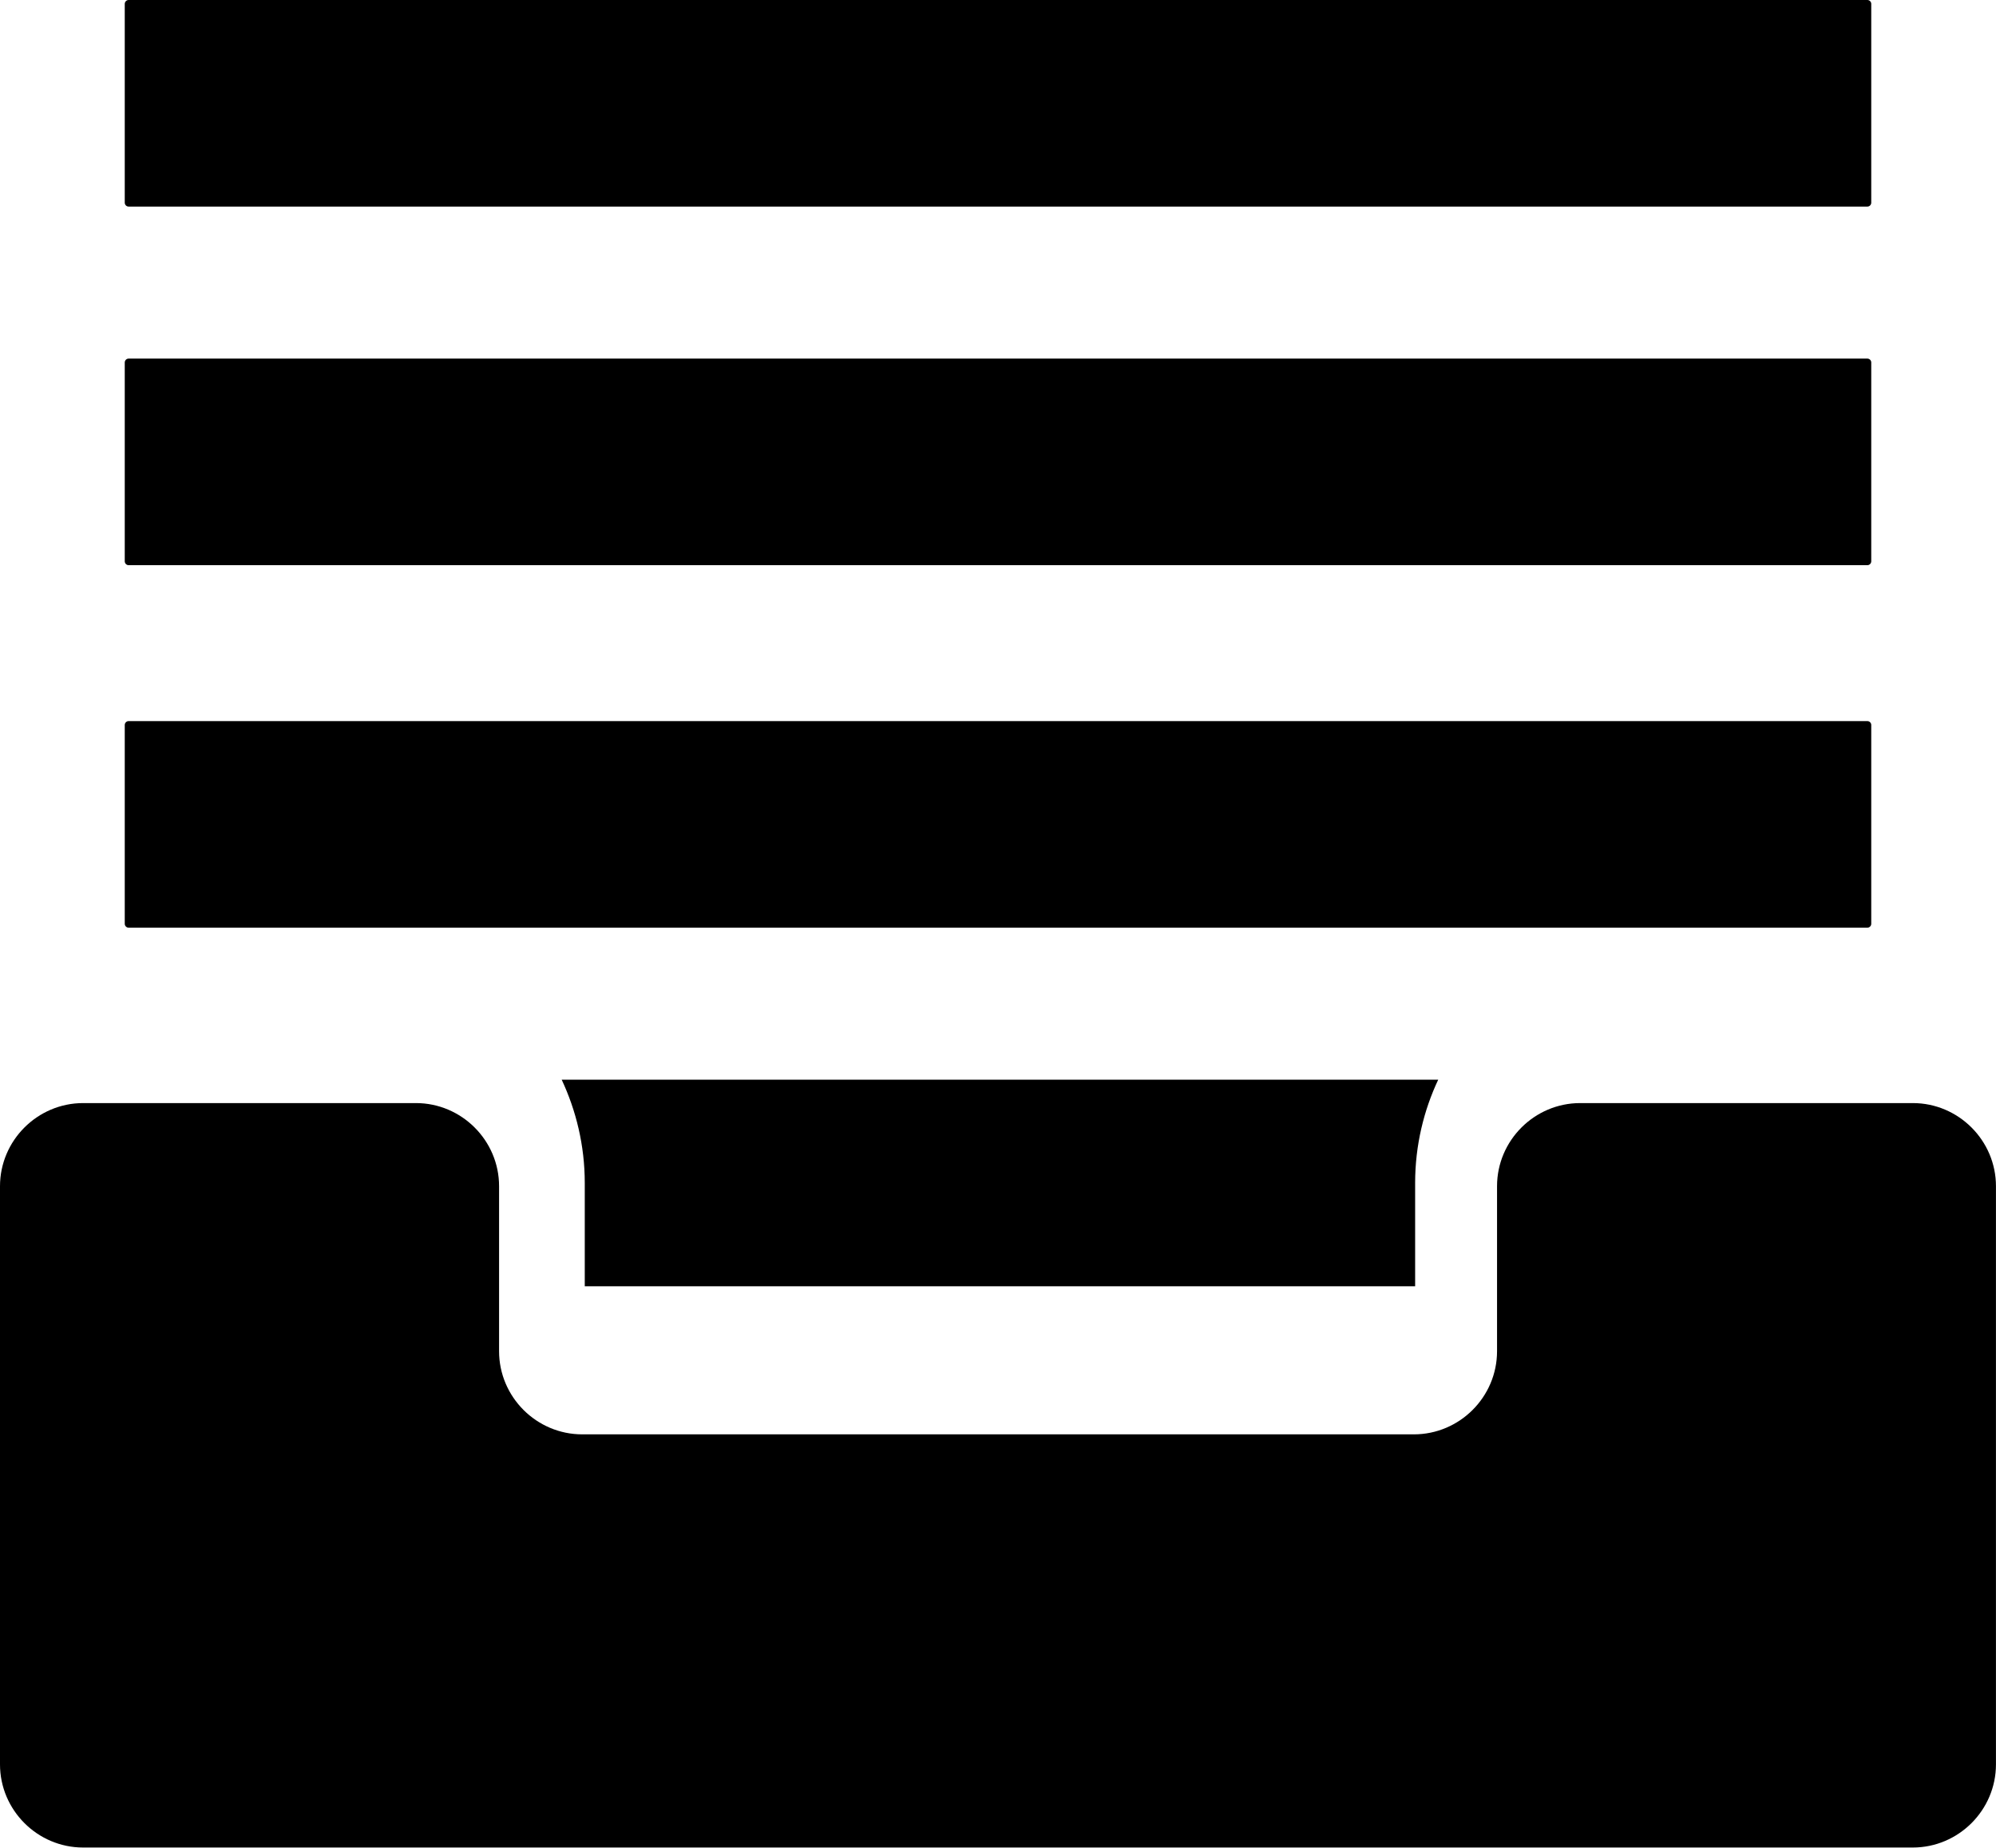
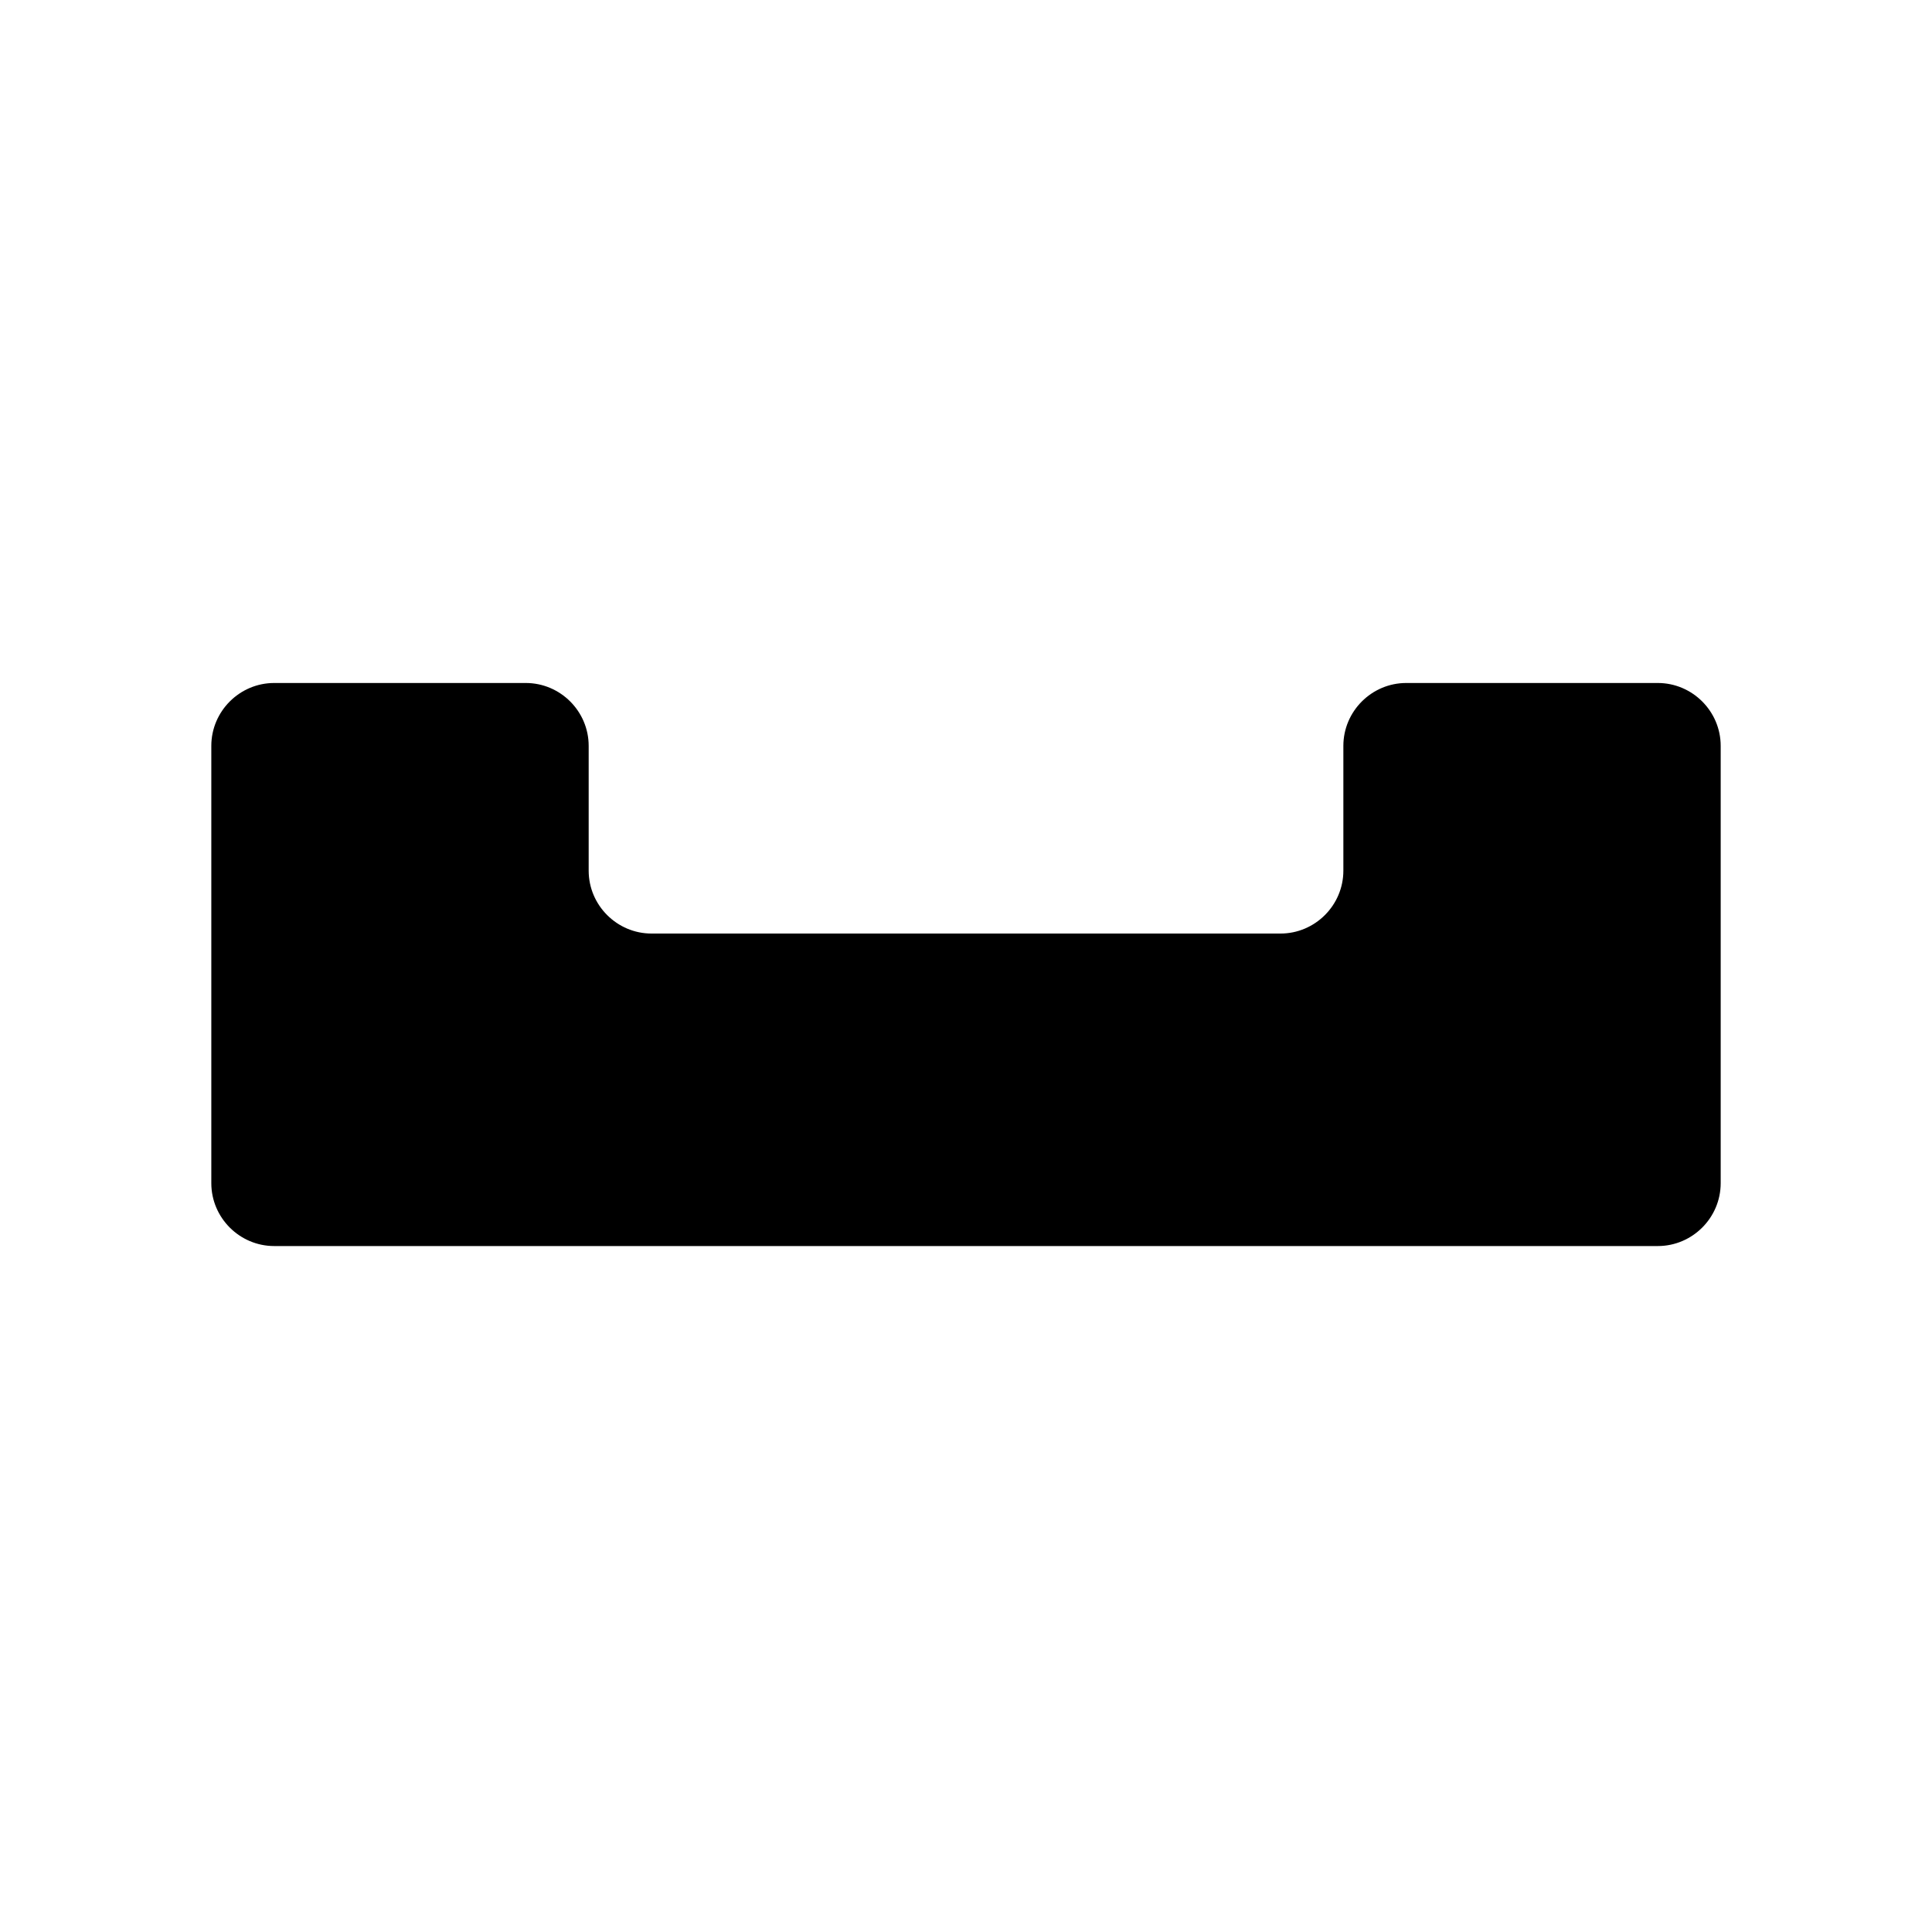
- <svg xmlns="http://www.w3.org/2000/svg" viewBox="0 0 512 474" fill="currentColor">
-   <rect x="32" y="185" width="448" height="53" rx="1" ry="1" />
-   <rect x="32" y="92" width="448" height="53" rx="1" ry="1" />
-   <rect x="32" y="0" width="448" height="53" rx="1" ry="1" />
-   <path d="M363,330v-26.5c0-9.7,2.24-18.68,5.92-26.5h-224.84c3.66,7.82,5.92,16.8,5.92,26.5v26.5h213Z" />
-   <path d="M490.67,283h-85.33c-11.73,0-21.33,9.6-21.33,21.33v42.33c0,11.73-9.6,21.33-21.33,21.33h-213.33c-11.73,0-21.33-9.6-21.33-21.33v-42.33c0-11.73-9.6-21.33-21.33-21.33H21.33c-11.73,0-21.33,9.6-21.33,21.33v148.33c0,11.73,9.6,21.33,21.33,21.33h469.33c11.73,0,21.33-9.6,21.33-21.33v-148.33c0-11.73-9.6-21.33-21.33-21.33Z" />
+ <svg xmlns="http://www.w3.org/2000/svg" viewBox="0 0 1024 1024" fill="currentColor">
+   <path d="M878.67,362h-133.33c-18.33,0-33.33,15-33.33,33.33v66.14c0,18.33-15,33.33-33.33,33.33h-333.34c-18.33,0-33.33-15-33.33-33.33v-66.14c0-18.33-15-33.33-33.34-33.33H145.33c-18.33,0-33.33,15-33.33,33.33v231.77c0,18.33,15,33.33,33.33,33.33h733.34c18.33,0,33.33-15,33.33-33.33v-231.77c0-18.33-15-33.33-33.33-33.33Z" />
</svg>
